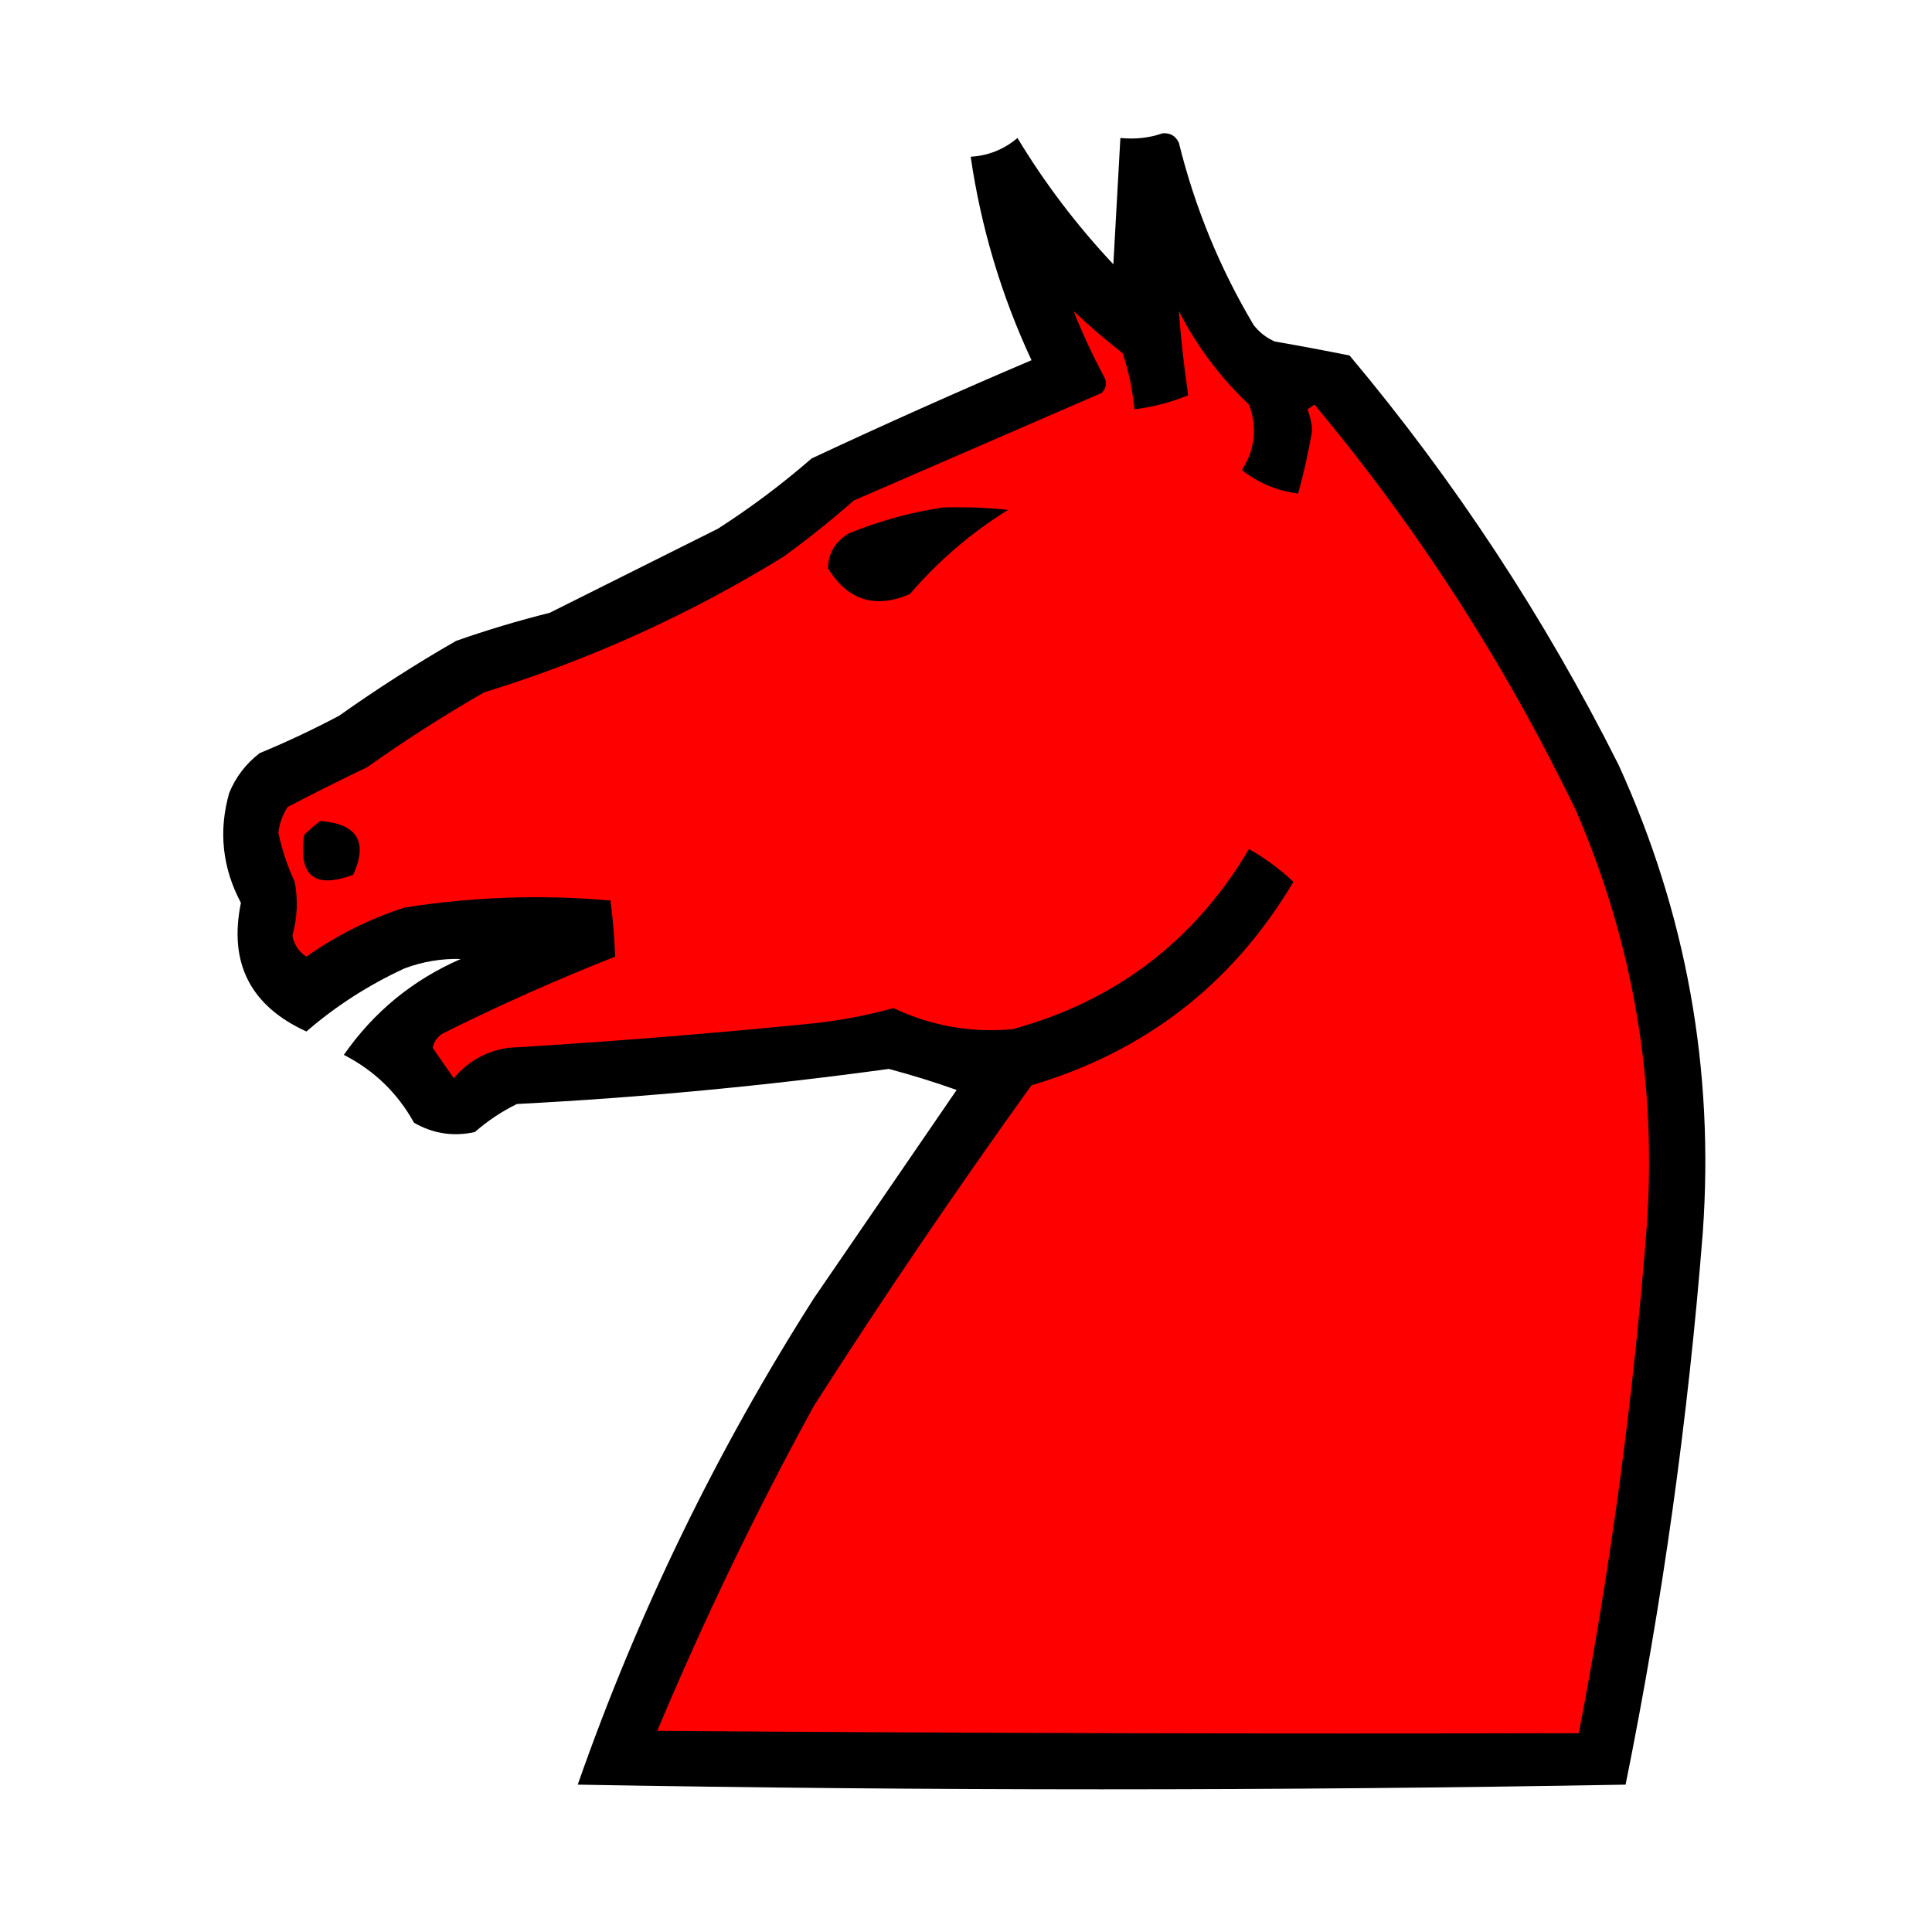
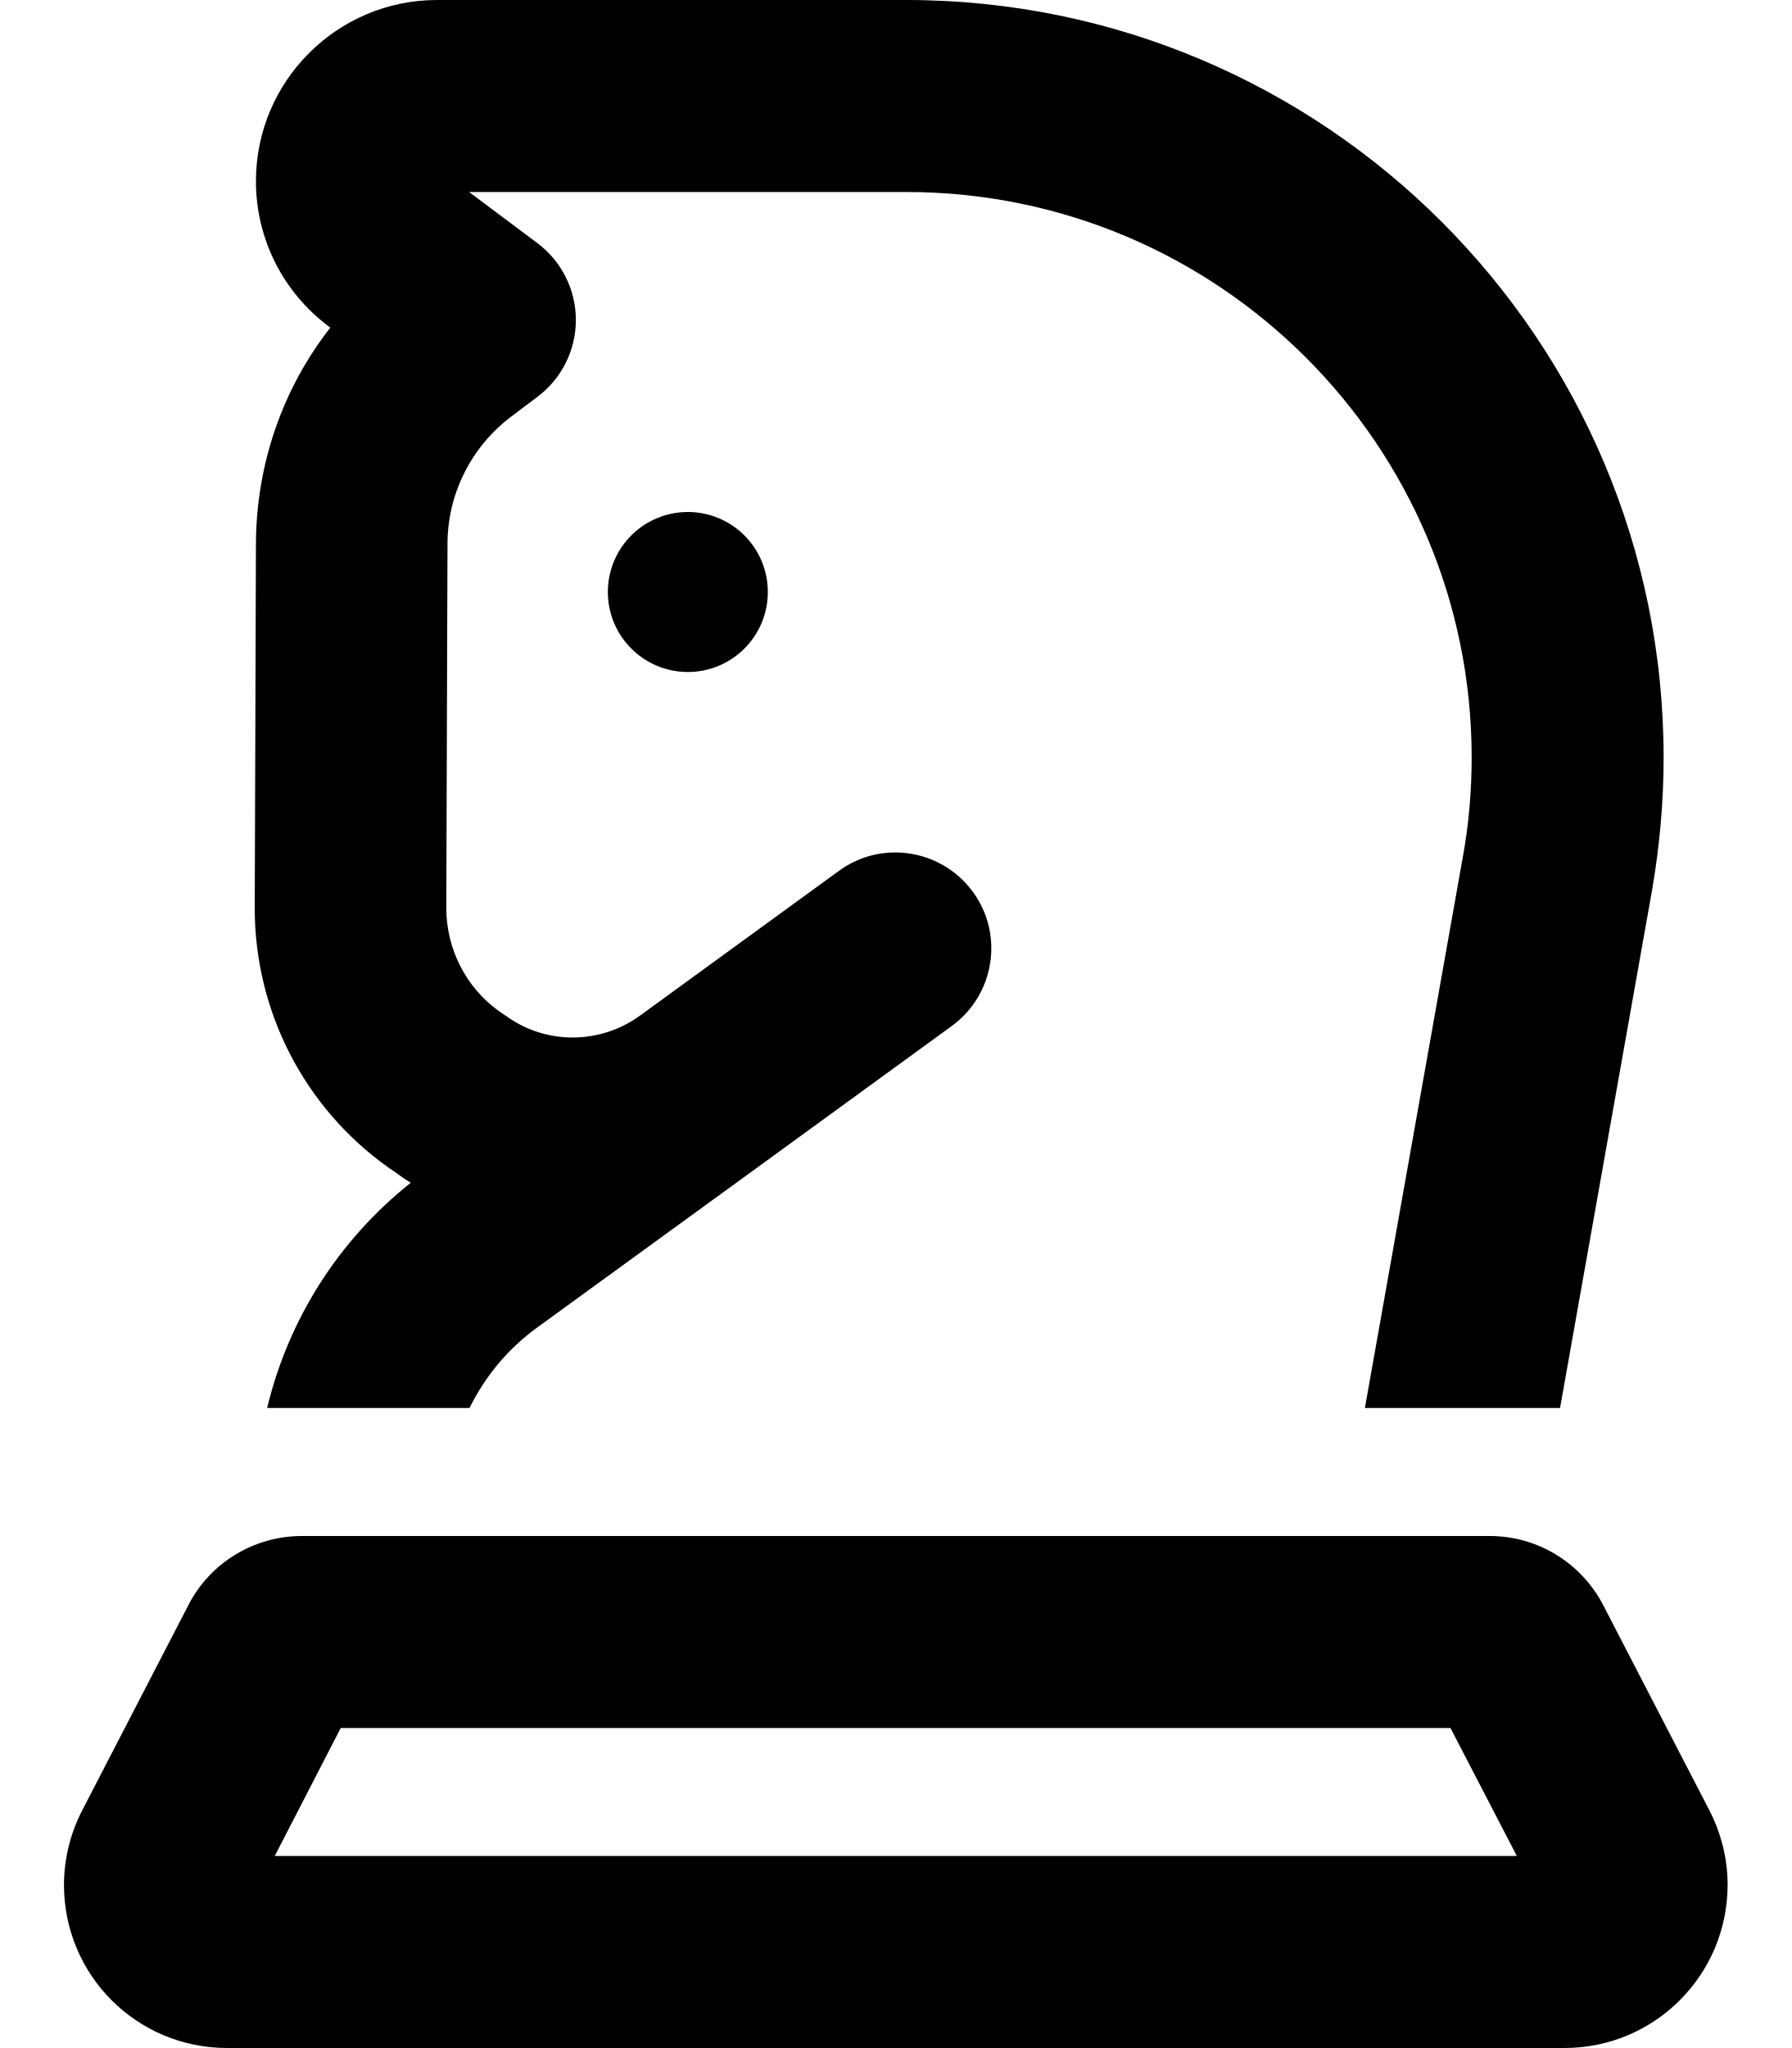
- <svg xmlns="http://www.w3.org/2000/svg" version="1.1" width="413px" height="413px" style="shape-rendering:geometricPrecision; text-rendering:geometricPrecision; image-rendering:optimizeQuality; fill-rule:evenodd; clip-rule:evenodd">
-   <g>
-     <path style="opacity:1" fill="#000000" d="M 248.5,28.5 C 250.124,28.36 251.29,29.027 252,30.5C 255.411,44.318 260.744,57.318 268,69.5C 269.214,71.049 270.714,72.216 272.5,73C 277.855,73.928 283.189,74.928 288.5,76C 311.023,102.856 330.189,132.022 346,163.5C 360.488,195.277 366.488,228.61 364,263.5C 360.88,303.176 355.38,342.51 347.5,381.5C 272.833,382.833 198.167,382.833 123.5,381.5C 136.345,344.812 153.178,310.145 174,277.5C 184.167,262.667 194.333,247.833 204.5,233C 199.784,231.318 194.951,229.818 190,228.5C 163.613,232.12 137.113,234.62 110.5,236C 107.228,237.608 104.228,239.608 101.5,242C 96.889,243.007 92.555,242.34 88.5,240C 84.974,233.64 79.974,228.807 73.5,225.5C 79.912,216.298 88.245,209.465 98.5,205C 94.416,204.882 90.416,205.549 86.5,207C 78.804,210.55 71.804,215.05 65.5,220.5C 53.526,215.032 48.859,205.866 51.5,193C 47.516,185.479 46.683,177.646 49,169.5C 50.4,166.098 52.566,163.264 55.5,161C 61.287,158.606 66.954,155.94 72.5,153C 80.565,147.272 88.898,141.939 97.5,137C 104.075,134.69 110.742,132.69 117.5,131C 129.5,125 141.5,119 153.5,113C 160.524,108.487 167.191,103.487 173.5,98C 189.049,90.725 204.715,83.725 220.5,77C 214.044,63.133 209.711,48.633 207.5,33.5C 211.266,33.285 214.6,31.951 217.5,29.5C 223.374,39.21 230.207,48.21 238,56.5C 238.5,47.495 239,38.495 239.5,29.5C 242.713,29.81 245.713,29.477 248.5,28.5 Z" />
-   </g>
-   <g>
-     <path style="opacity:1" fill="#fe0000" d="M 229.5,66.5 C 232.833,69.665 236.333,72.665 240,75.5C 241.283,79.414 242.116,83.414 242.5,87.5C 246.476,87.007 250.31,86.007 254,84.5C 253.119,78.539 252.452,72.539 252,66.5C 255.846,74.015 260.846,80.682 267,86.5C 268.802,91.318 268.302,95.985 265.5,100.5C 269.059,103.281 273.059,104.948 277.5,105.5C 278.732,101.069 279.732,96.569 280.5,92C 280.397,90.439 280.063,88.939 279.5,87.5C 280,87.167 280.5,86.833 281,86.5C 303.187,113.063 321.854,142.063 337,173.5C 349.218,201.929 354.218,231.595 352,262.5C 349.175,298.776 344.341,334.776 337.5,370.5C 271.832,370.667 206.166,370.5 140.5,370C 150.465,346.238 161.631,323.071 174,300.5C 188.881,277.234 204.381,254.401 220.5,232C 244.874,224.786 263.541,210.286 276.5,188.5C 273.638,185.812 270.472,183.479 267,181.5C 255.383,201.11 238.55,213.943 216.5,220C 207.622,220.824 199.122,219.324 191,215.5C 184.611,217.259 178.111,218.426 171.5,219C 150.533,221.074 129.533,222.741 108.5,224C 103.849,224.742 100.016,226.908 97,230.5C 95.485,228.323 93.985,226.156 92.5,224C 92.759,222.739 93.426,221.739 94.5,221C 106.599,214.95 118.932,209.45 131.5,204.5C 131.354,200.481 131.021,196.481 130.5,192.5C 115.79,191.202 101.124,191.702 86.5,194C 78.942,196.446 71.942,199.946 65.5,204.5C 63.888,203.451 62.888,201.951 62.5,200C 63.562,196.211 63.729,192.377 63,188.5C 61.434,185.134 60.267,181.634 59.5,178C 59.741,176.016 60.408,174.183 61.5,172.5C 67.088,169.577 72.754,166.744 78.5,164C 86.565,158.272 94.898,152.939 103.5,148C 126.048,141.06 147.381,131.394 167.5,119C 172.683,115.24 177.683,111.24 182.5,107C 200.167,99.333 217.833,91.667 235.5,84C 236.517,82.951 236.684,81.784 236,80.5C 233.548,75.932 231.382,71.265 229.5,66.5 Z" />
-   </g>
-   <g>
-     <path style="opacity:1" fill="#000000" d="M 201.5,108.5 C 206.179,108.334 210.845,108.501 215.5,109C 207.617,113.877 200.617,119.877 194.5,127C 187.058,130.178 181.225,128.345 177,121.5C 177.052,118.243 178.552,115.743 181.5,114C 188.055,111.33 194.721,109.497 201.5,108.5 Z" />
-   </g>
-   <g>
-     <path style="opacity:1" fill="#000000" d="M 68.5,175.5 C 76.385,176.115 78.718,179.948 75.5,187C 67.246,190.081 63.746,187.248 65,178.5C 66.145,177.364 67.312,176.364 68.5,175.5 Z" />
-   </g>
+ <svg xmlns="http://www.w3.org/2000/svg" viewBox="0 0 448 512">
+   <path d="M226.6 48H117.3l17.1 12.8c6 4.5 9.6 11.6 9.6 19.2s-3.6 14.7-9.6 19.2l-6.5 4.9c-10 7.5-16 19.3-16 31.9l-.3 91c0 10.2 4.9 19.9 13.2 25.8l1.9 1.3c9.9 7.1 23.3 7 33.2-.1l49.9-36.3c10.7-7.8 25.7-5.4 33.5 5.3s5.4 25.7-5.3 33.5l-49.9 36.3-53.8 39.1c-7.3 5.3-13 12.2-16.9 20.1H66.8c5.3-22.1 17.8-41.9 35.9-56.3c-1.3-.8-2.6-1.7-3.8-2.6L97 291.8c-21-15-33.4-39.2-33.3-65l.3-91c.1-19.8 6.7-38.7 18.6-53.9l-.4-.3C70.7 73 64 59.6 64 45.3C64 20.3 84.3 0 109.3 0H226.6C331.2 0 416 84.8 416 189.4c0 11.1-1 22.2-2.9 33.2L390.1 352H341.3l24.5-137.8c1.5-8.2 2.2-16.5 2.2-24.8C368 111.3 304.7 48 226.6 48zM85.2 432L68.7 464H379.3l-16.6-32H85.2zm315.7-30.7l26.5 51.2c3 5.8 4.6 12.2 4.6 18.7c0 22.5-18.2 40.8-40.8 40.8H56.8C34.2 512 16 493.8 16 471.2c0-6.5 1.6-12.9 4.6-18.7l26.5-51.2C52.5 390.7 63.5 384 75.5 384h297c12 0 22.9 6.7 28.4 17.3zM172 128a20 20 0 1 1 0 40 20 20 0 1 1 0-40z" />
</svg>
